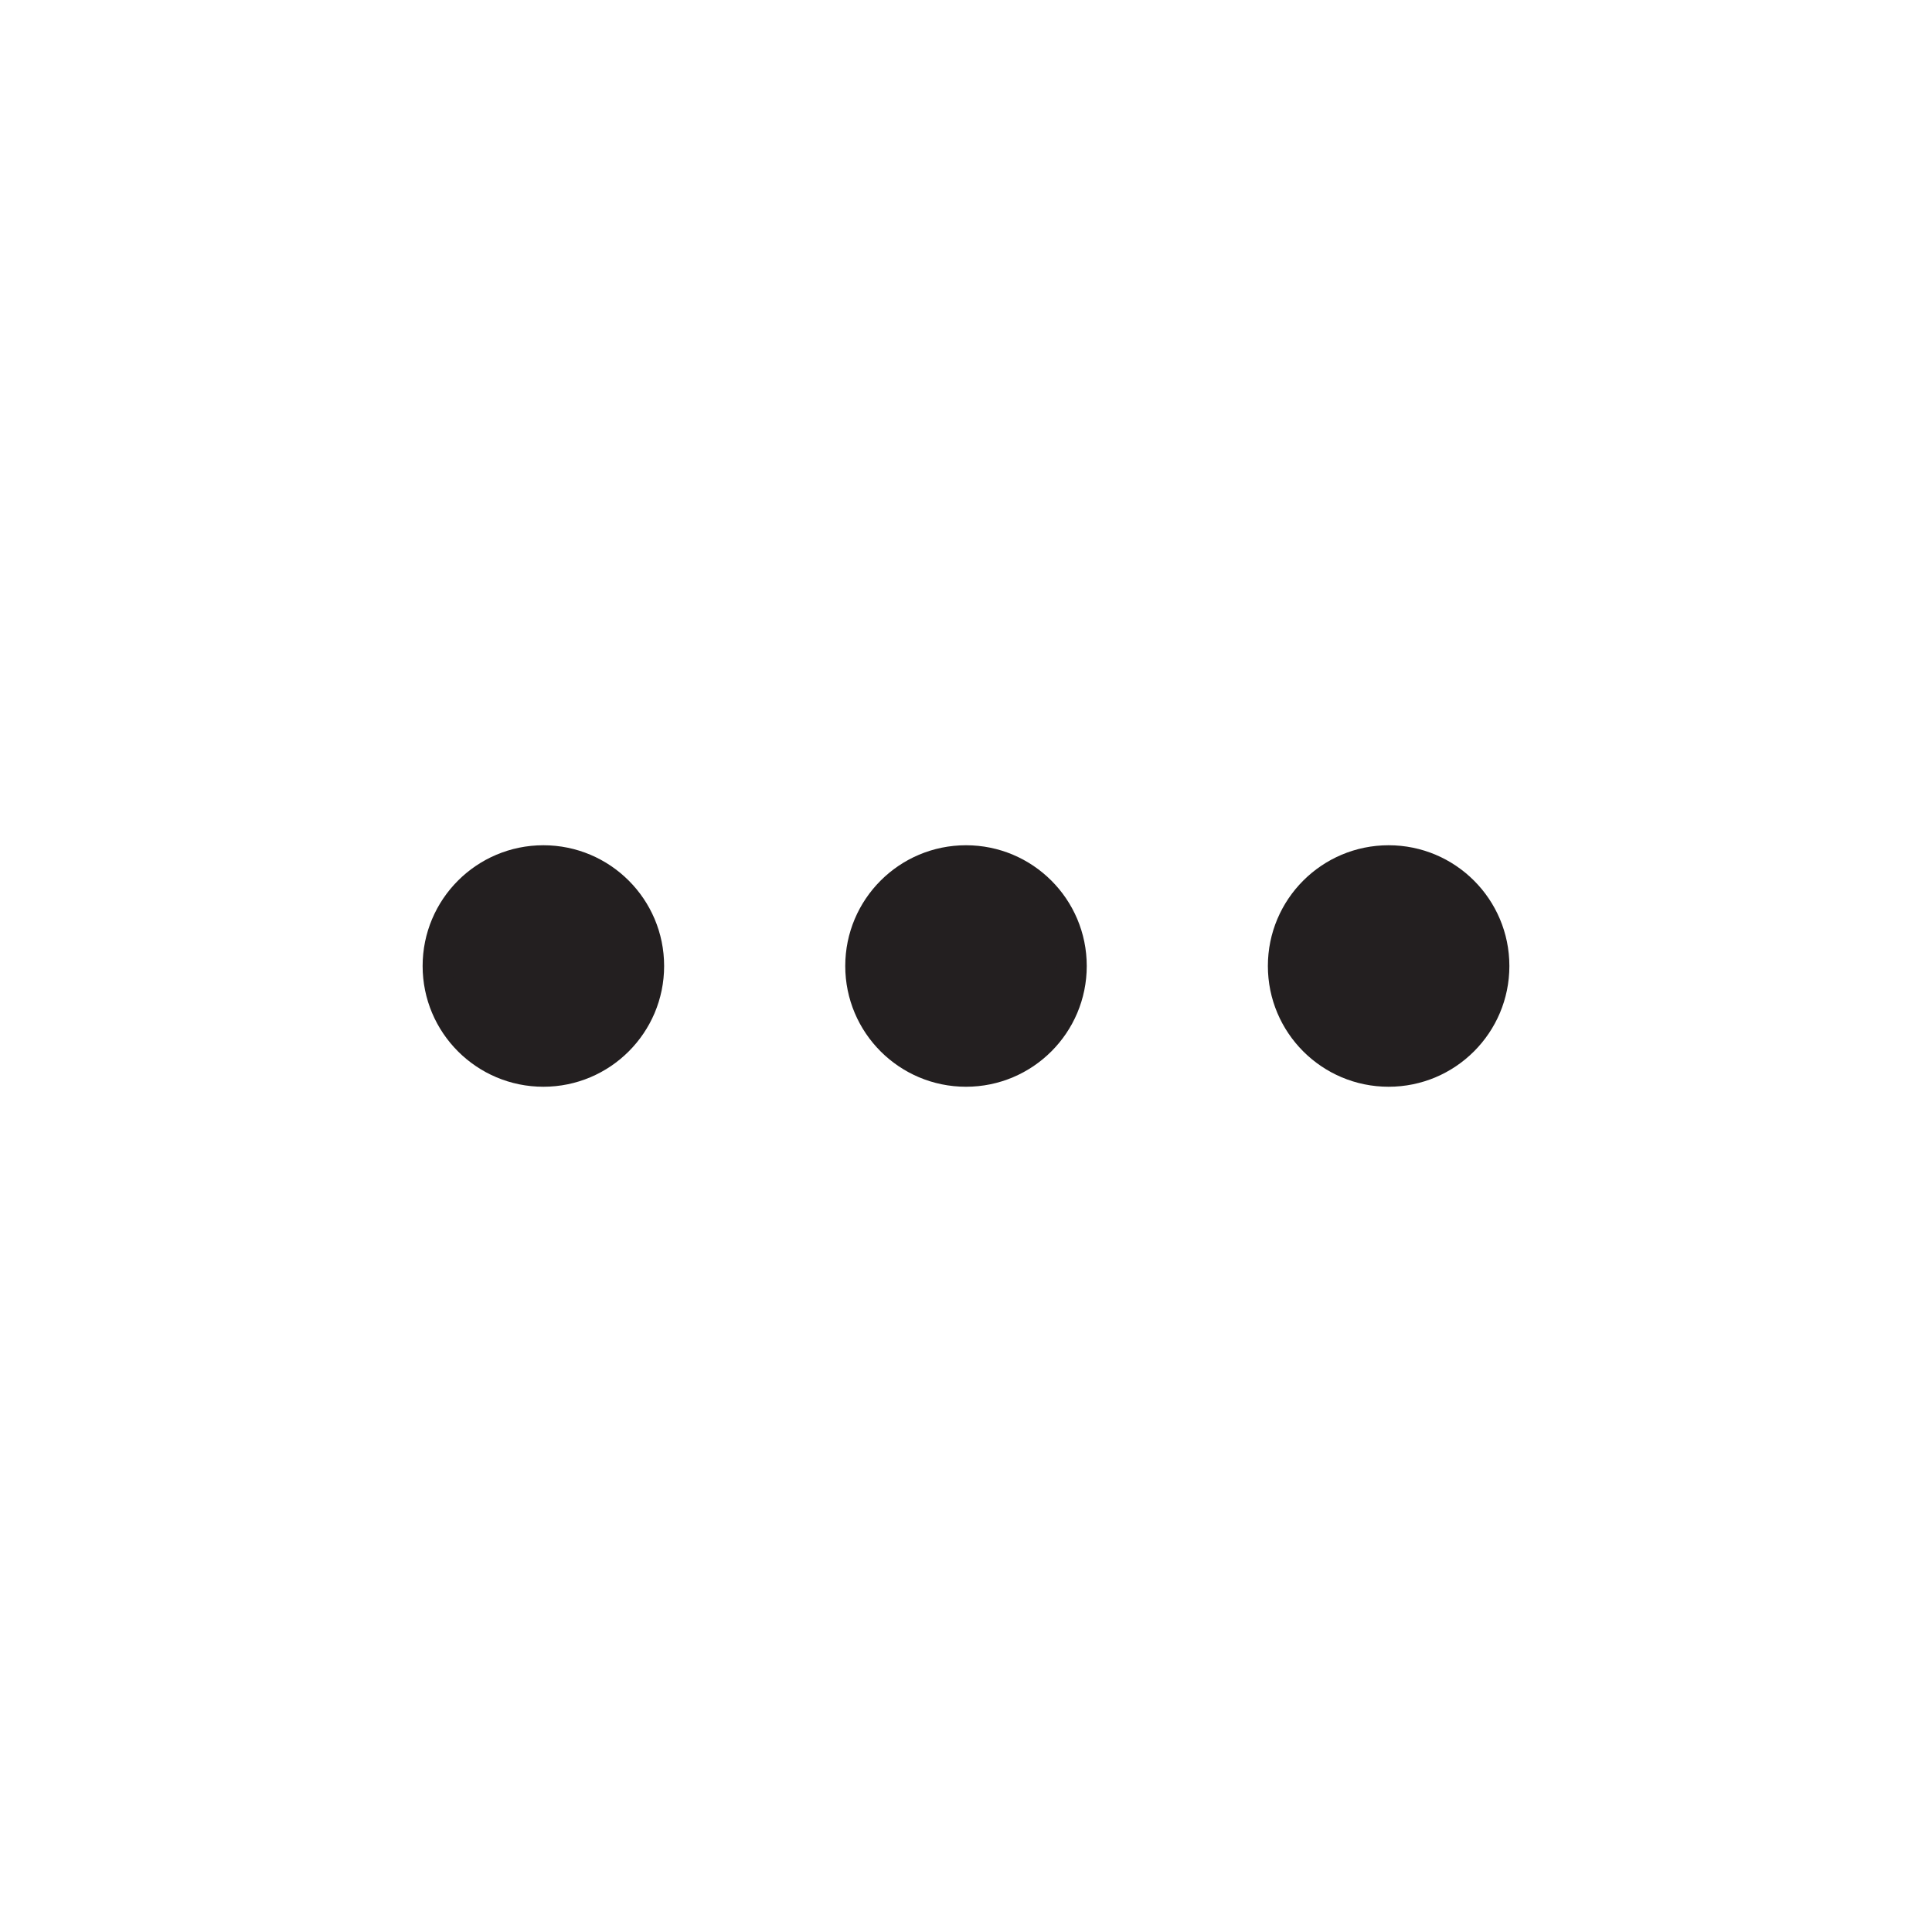
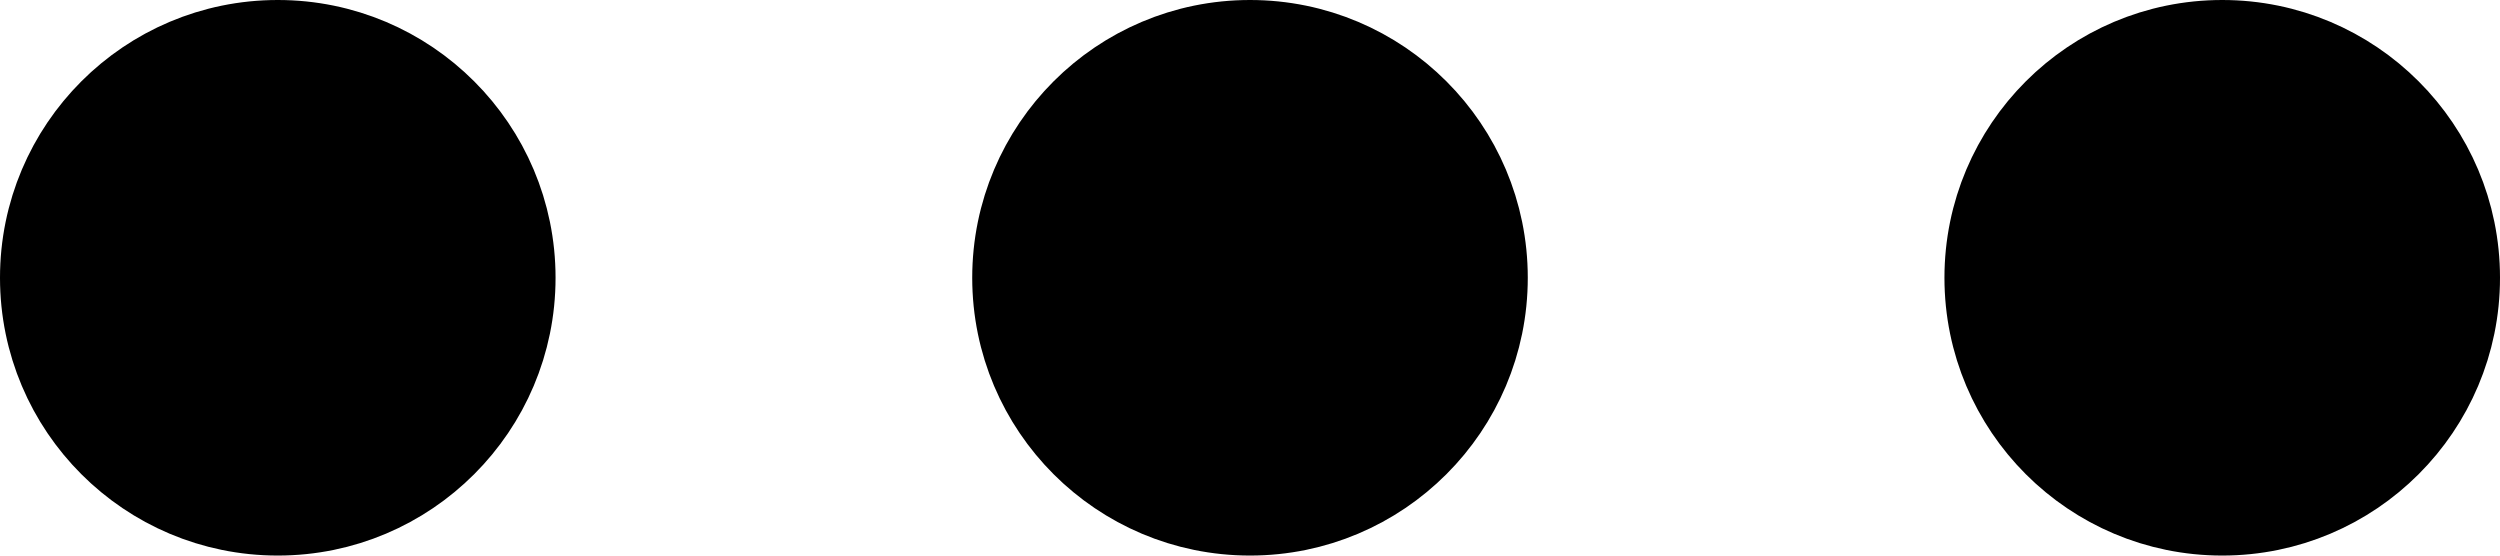
- <svg xmlns="http://www.w3.org/2000/svg" viewBox="0 0 64 64">
-   <defs>
-     <style>.cls-1{fill:#231f20;stroke:#231f20;stroke-miterlimit:10;}</style>
-   </defs>
-   <g id="Layer_2" data-name="Layer 2">
-     <circle class="cls-1" cx="18" cy="32" r="3.5" />
-     <circle class="cls-1" cx="32" cy="32" r="3.5" />
-     <circle class="cls-1" cx="46" cy="32" r="3.5" />
+ <svg xmlns="http://www.w3.org/2000/svg" width="36" height="8" viewBox="0 0 36 8">
+   <g id="dot-menu-01" transform="translate(0.5 0.5)">
+     <circle id="Ellipse_3" data-name="Ellipse 3" cx="3.5" cy="3.5" r="3.5" stroke="#000" stroke-miterlimit="10" stroke-width="1" />
+     <circle id="Ellipse_4" data-name="Ellipse 4" cx="3.5" cy="3.5" r="3.5" transform="translate(14)" stroke="#000" stroke-miterlimit="10" stroke-width="1" />
+     <circle id="Ellipse_5" data-name="Ellipse 5" cx="3.5" cy="3.5" r="3.5" transform="translate(28)" stroke="#000" stroke-miterlimit="10" stroke-width="1" />
  </g>
</svg>
